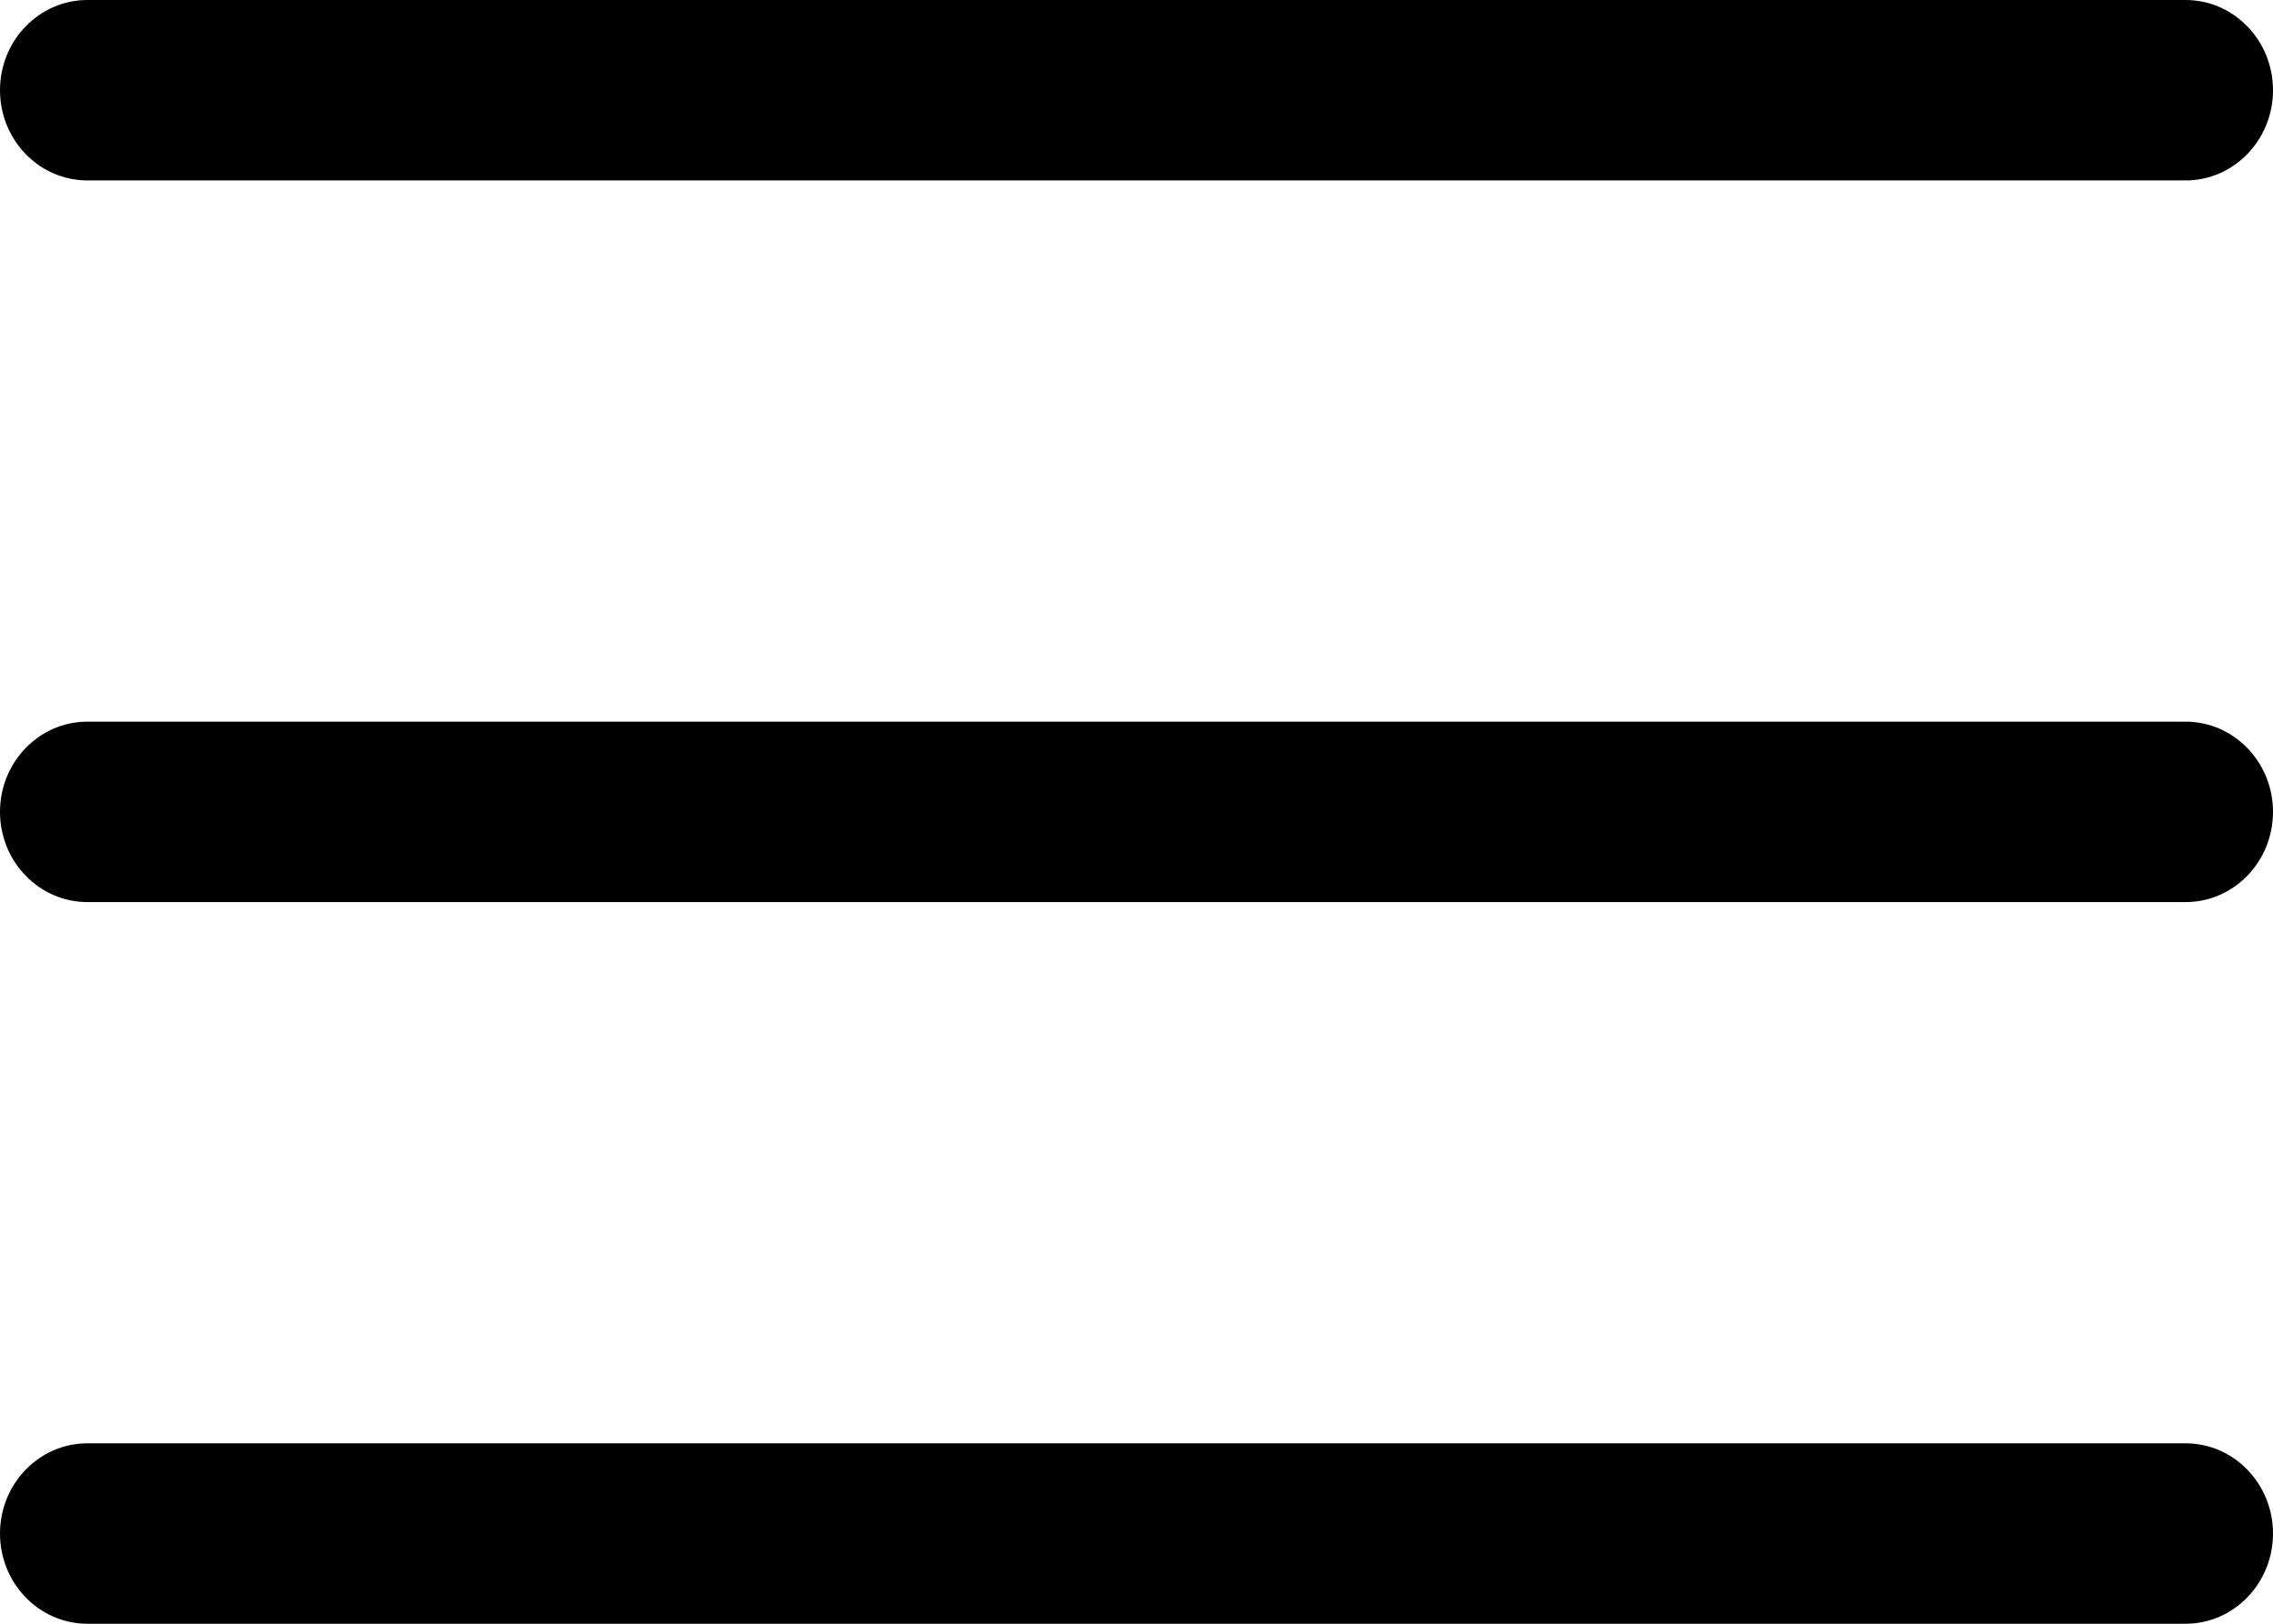
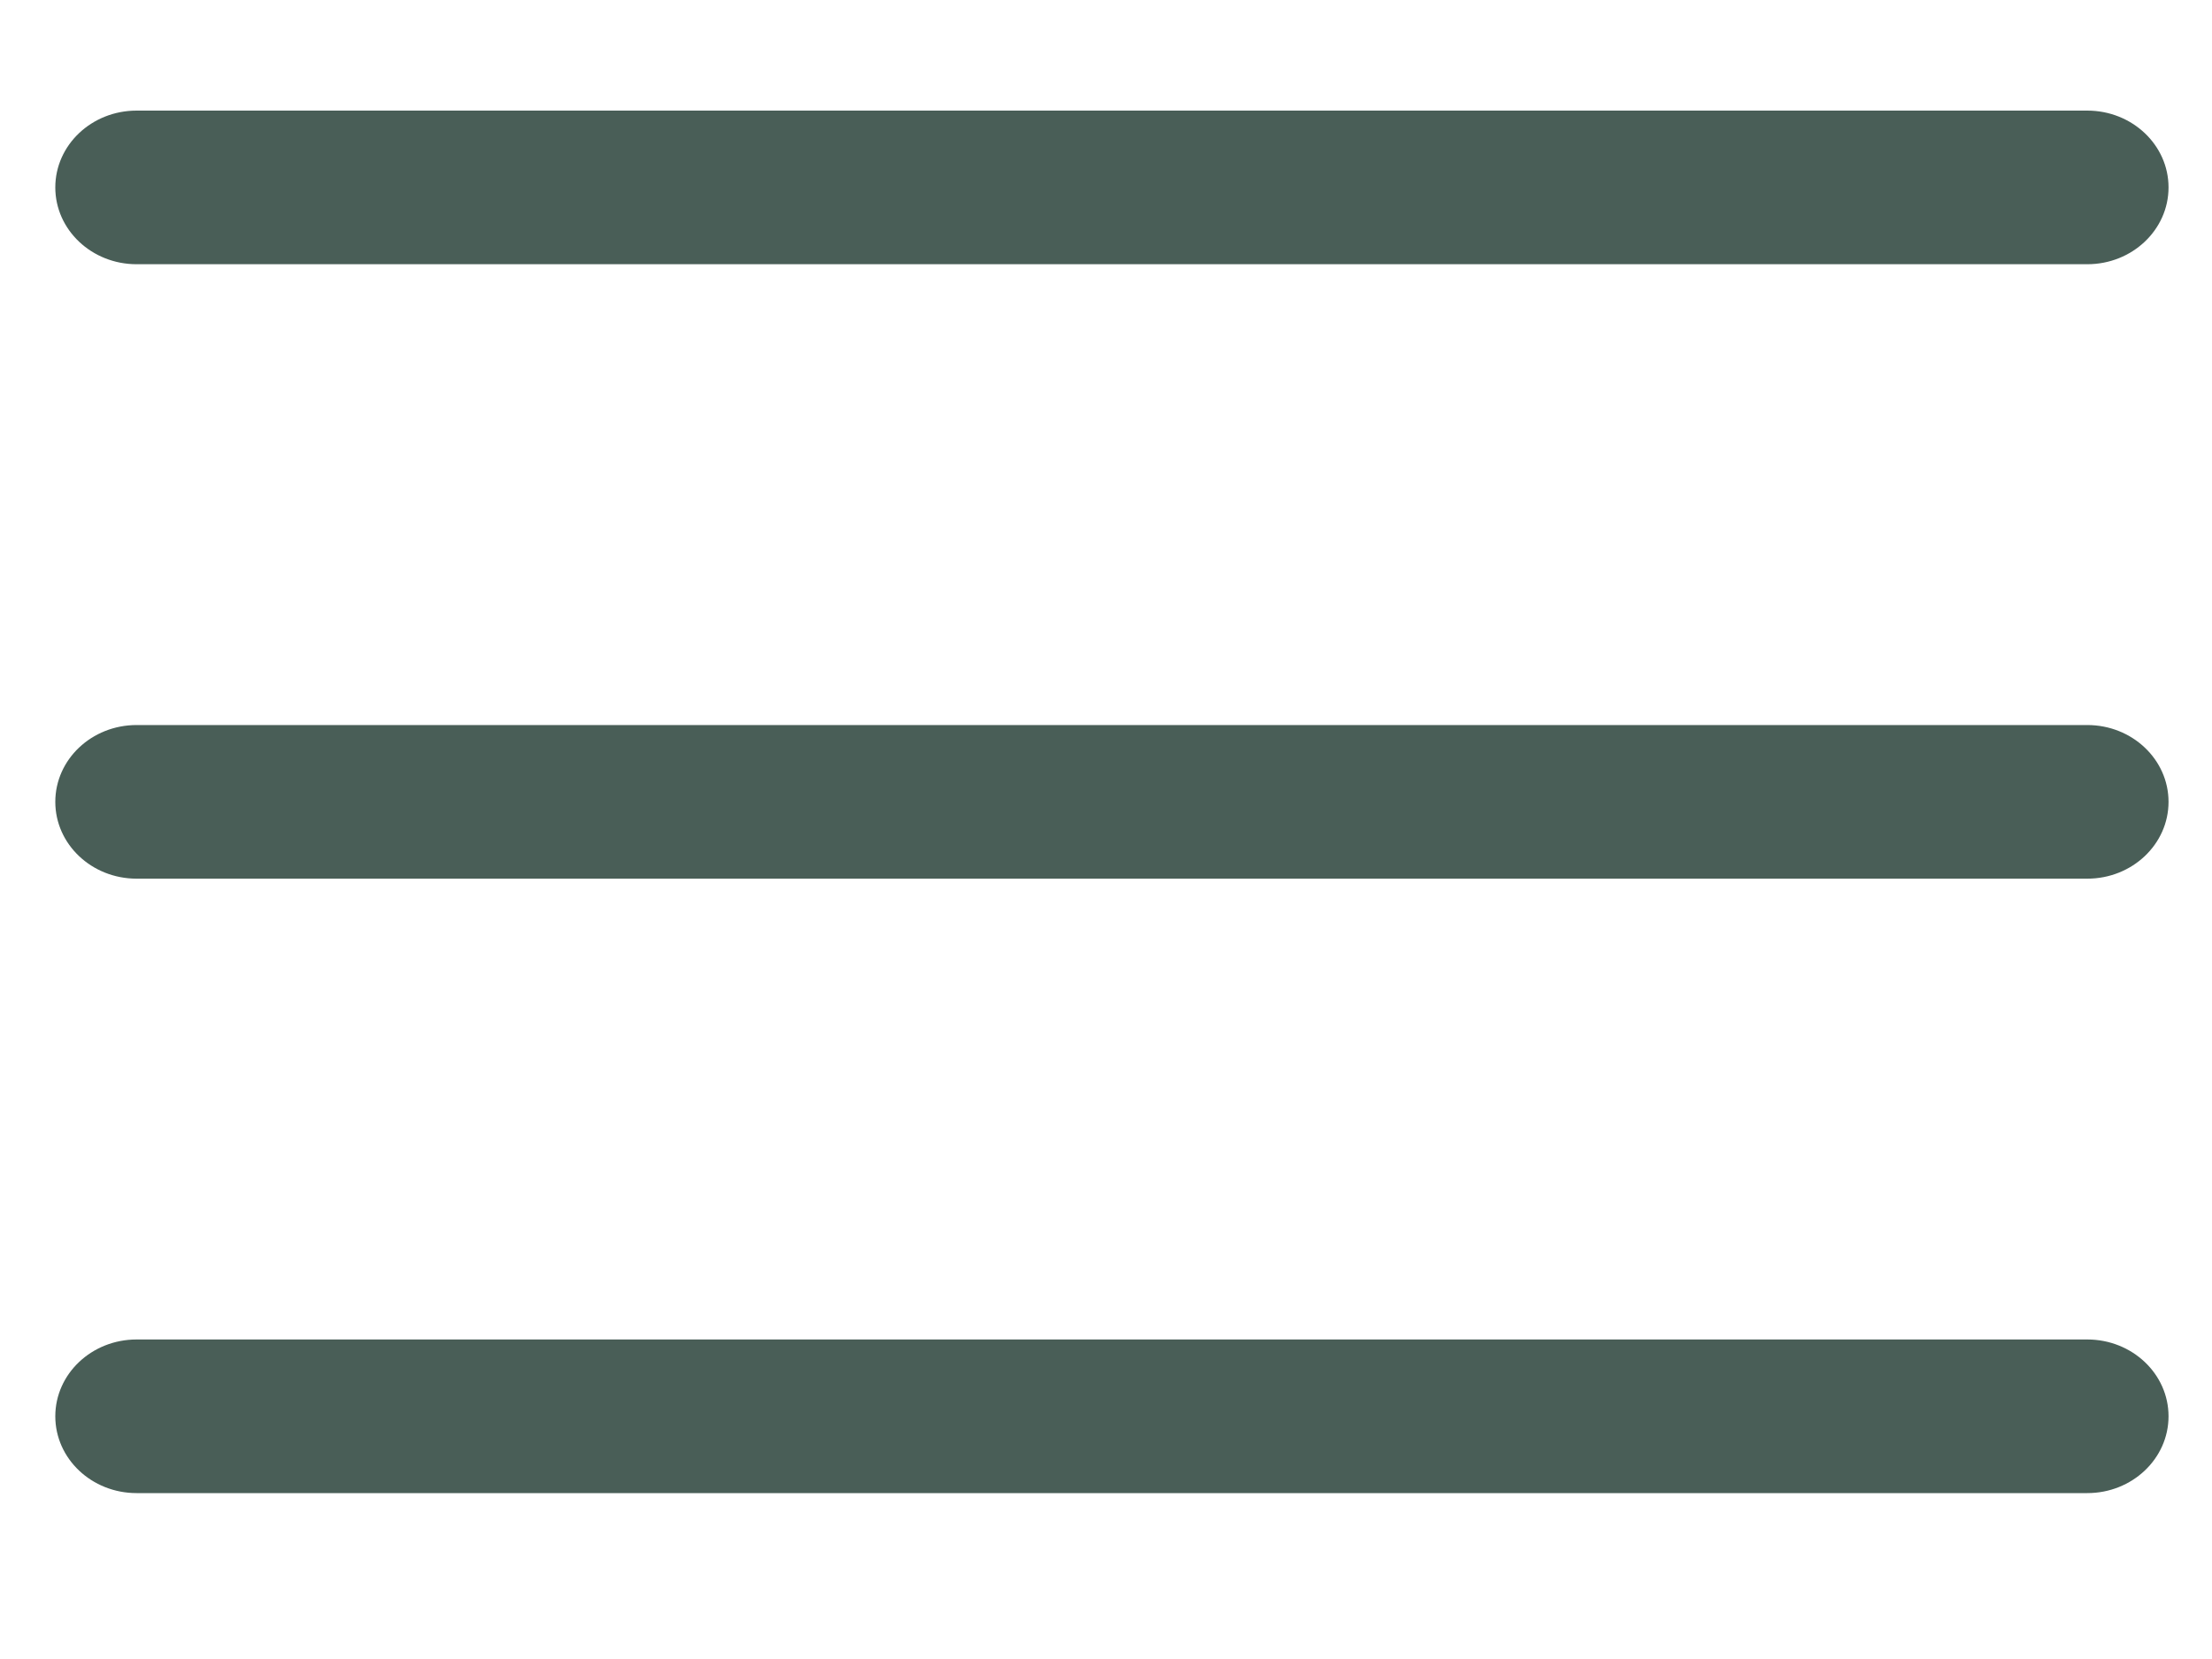
- <svg xmlns="http://www.w3.org/2000/svg" width="35" height="25" viewBox="0 0 35 25" fill="none">
-   <path fill-rule="evenodd" clip-rule="evenodd" d="M1.346 0C0.603 0 0 0.622 0 1.389C0 2.156 0.603 2.778 1.346 2.778H33.654C34.397 2.778 35 2.156 35 1.389C35 0.622 34.397 0 33.654 0H1.346ZM0 12.5C0 11.733 0.603 11.111 1.346 11.111H33.654C34.397 11.111 35 11.733 35 12.5C35 13.267 34.397 13.889 33.654 13.889H1.346C0.603 13.889 0 13.267 0 12.5ZM0 23.611C0 22.844 0.603 22.222 1.346 22.222H33.654C34.397 22.222 35 22.844 35 23.611C35 24.378 34.397 25 33.654 25H1.346C0.603 25 0 24.378 0 23.611Z" fill="black" />
+ <svg xmlns="http://www.w3.org/2000/svg" width="40" height="30" viewBox="0 0 40 30" fill="none">
+   <path fill-rule="evenodd" clip-rule="evenodd" d="M2.47 2C1.658 2 1 2.622 1 3.389C1 4.156 1.658 4.778 2.47 4.778H37.745C38.556 4.778 39.214 4.156 39.214 3.389C39.214 2.622 38.556 2 37.745 2H2.47ZM1 14.5C1 13.733 1.658 13.111 2.47 13.111H37.745C38.556 13.111 39.214 13.733 39.214 14.5C39.214 15.267 38.556 15.889 37.745 15.889H2.47C1.658 15.889 1 15.267 1 14.5ZM1 25.611C1 24.844 1.658 24.222 2.47 24.222H37.745C38.556 24.222 39.214 24.844 39.214 25.611C39.214 26.378 38.556 27 37.745 27H2.47C1.658 27 1 26.378 1 25.611Z" fill="#495E57" />
</svg>
